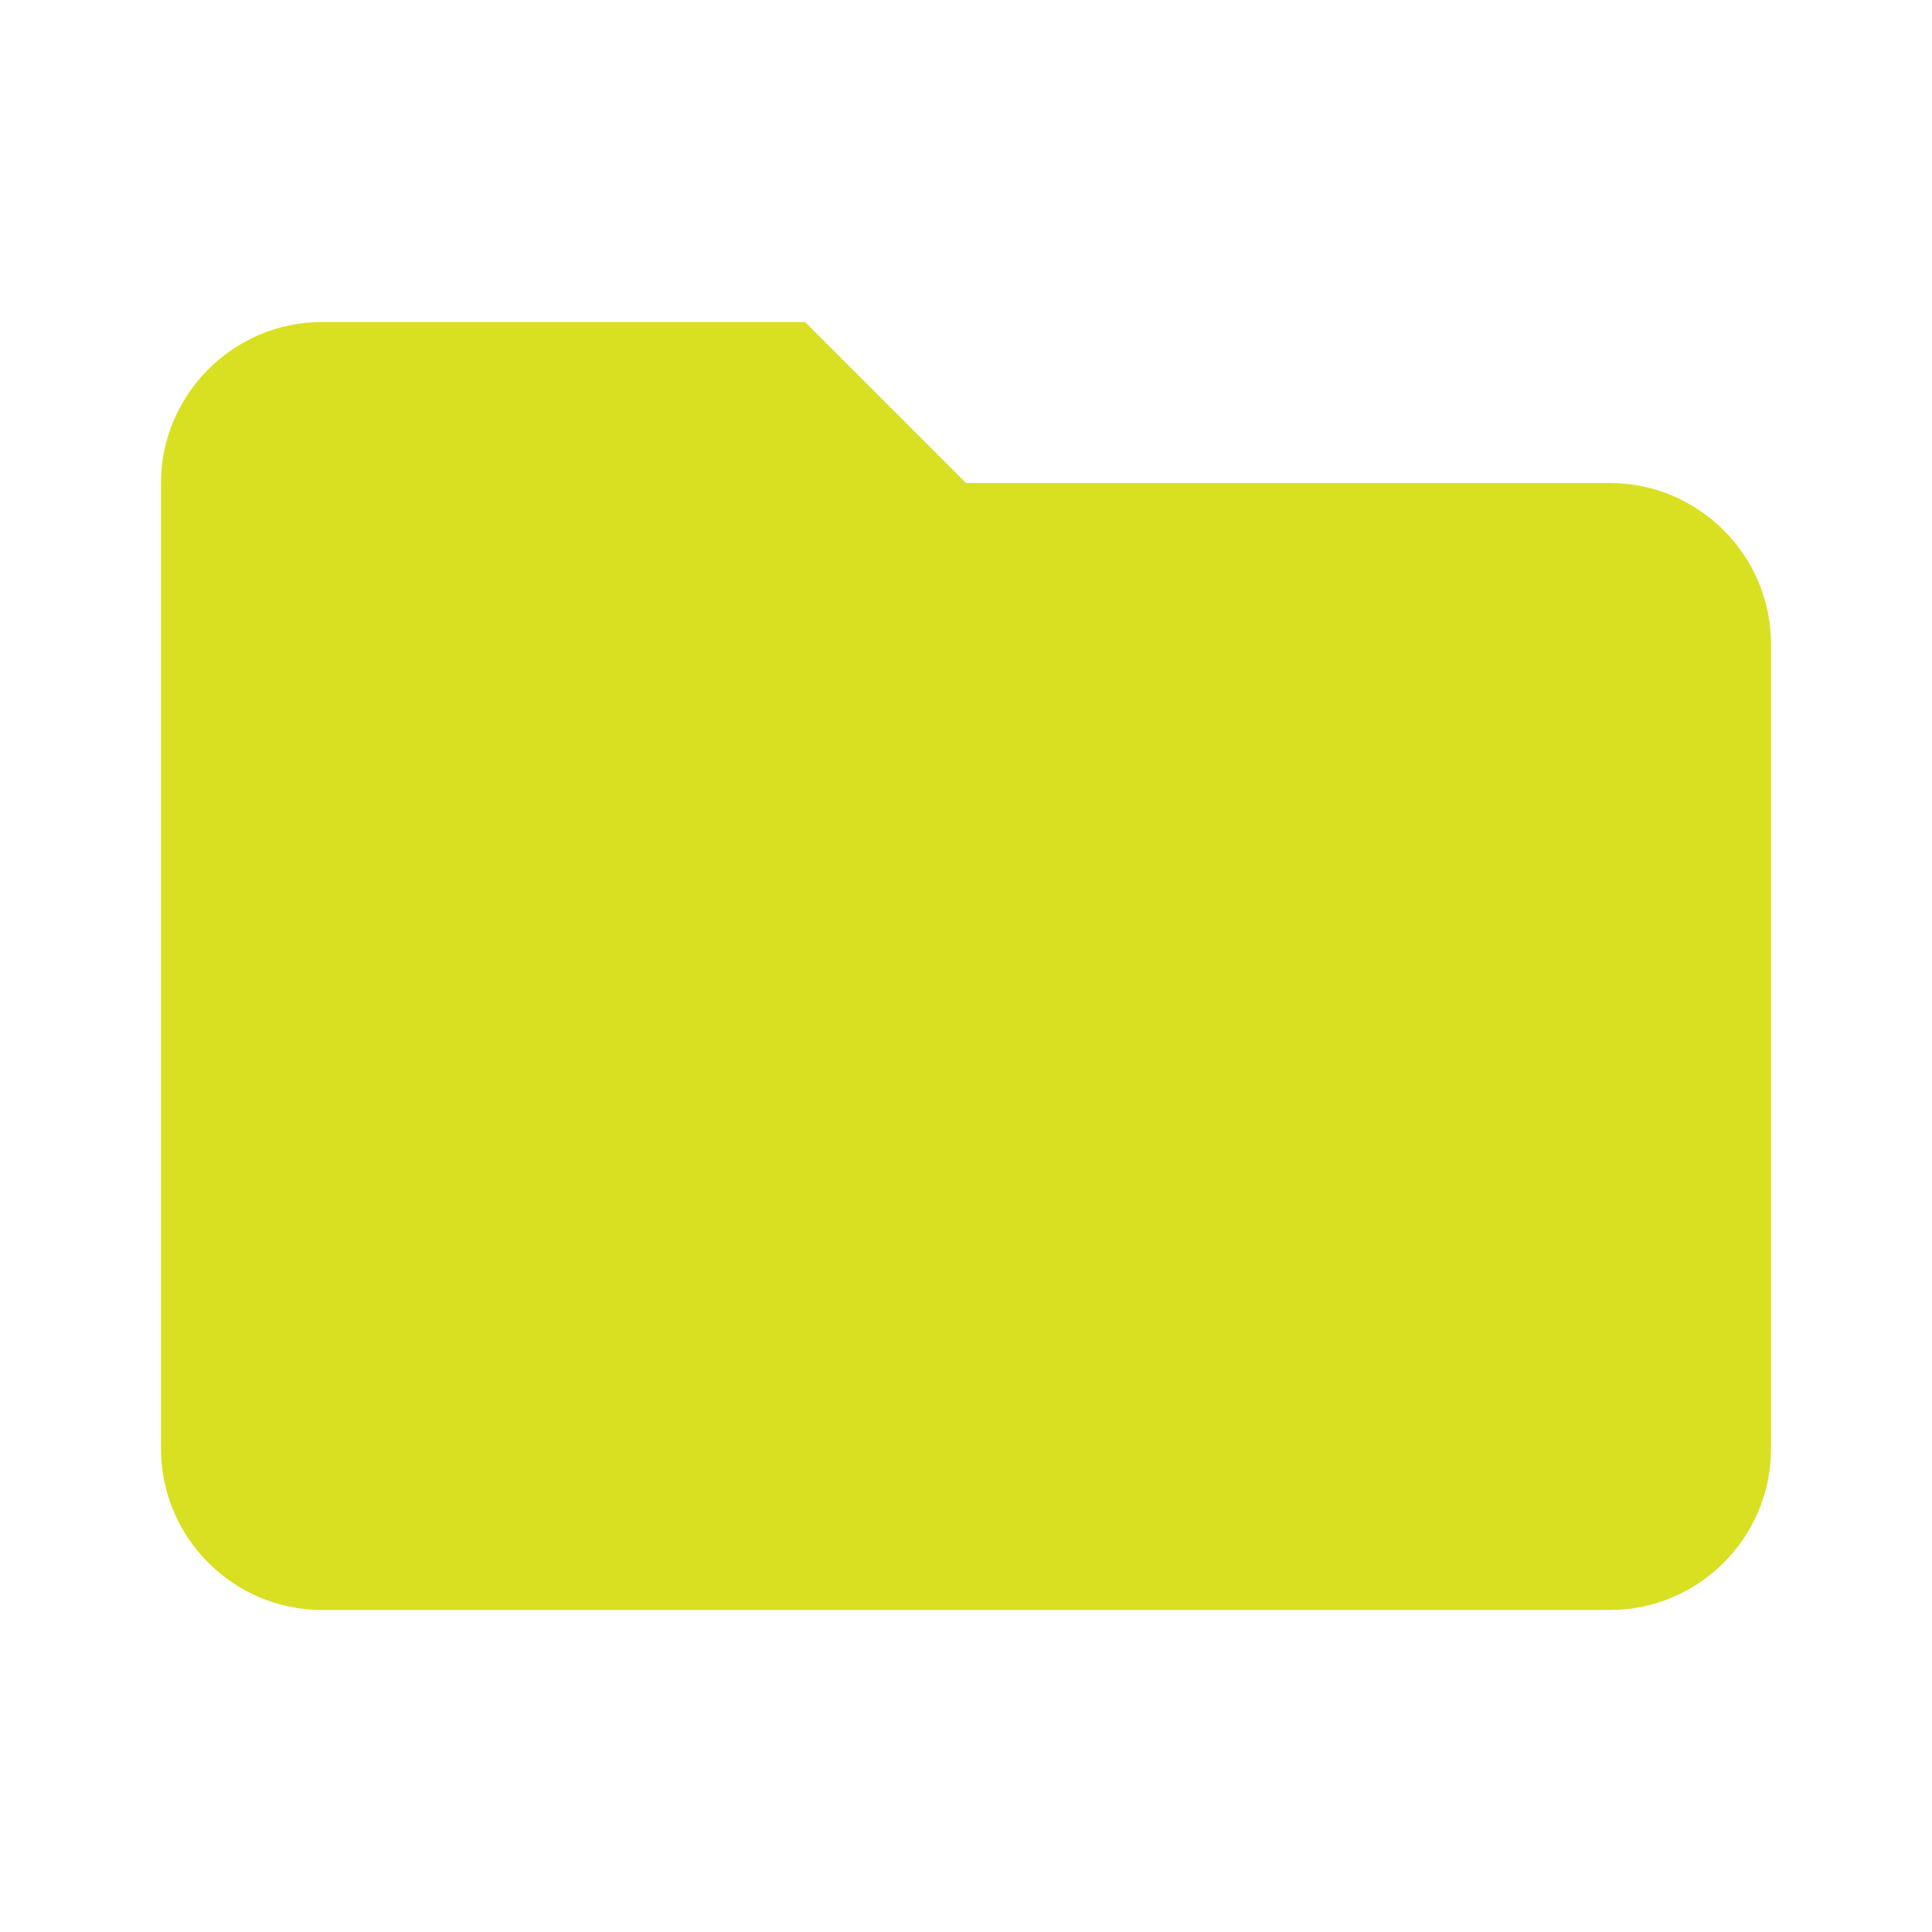
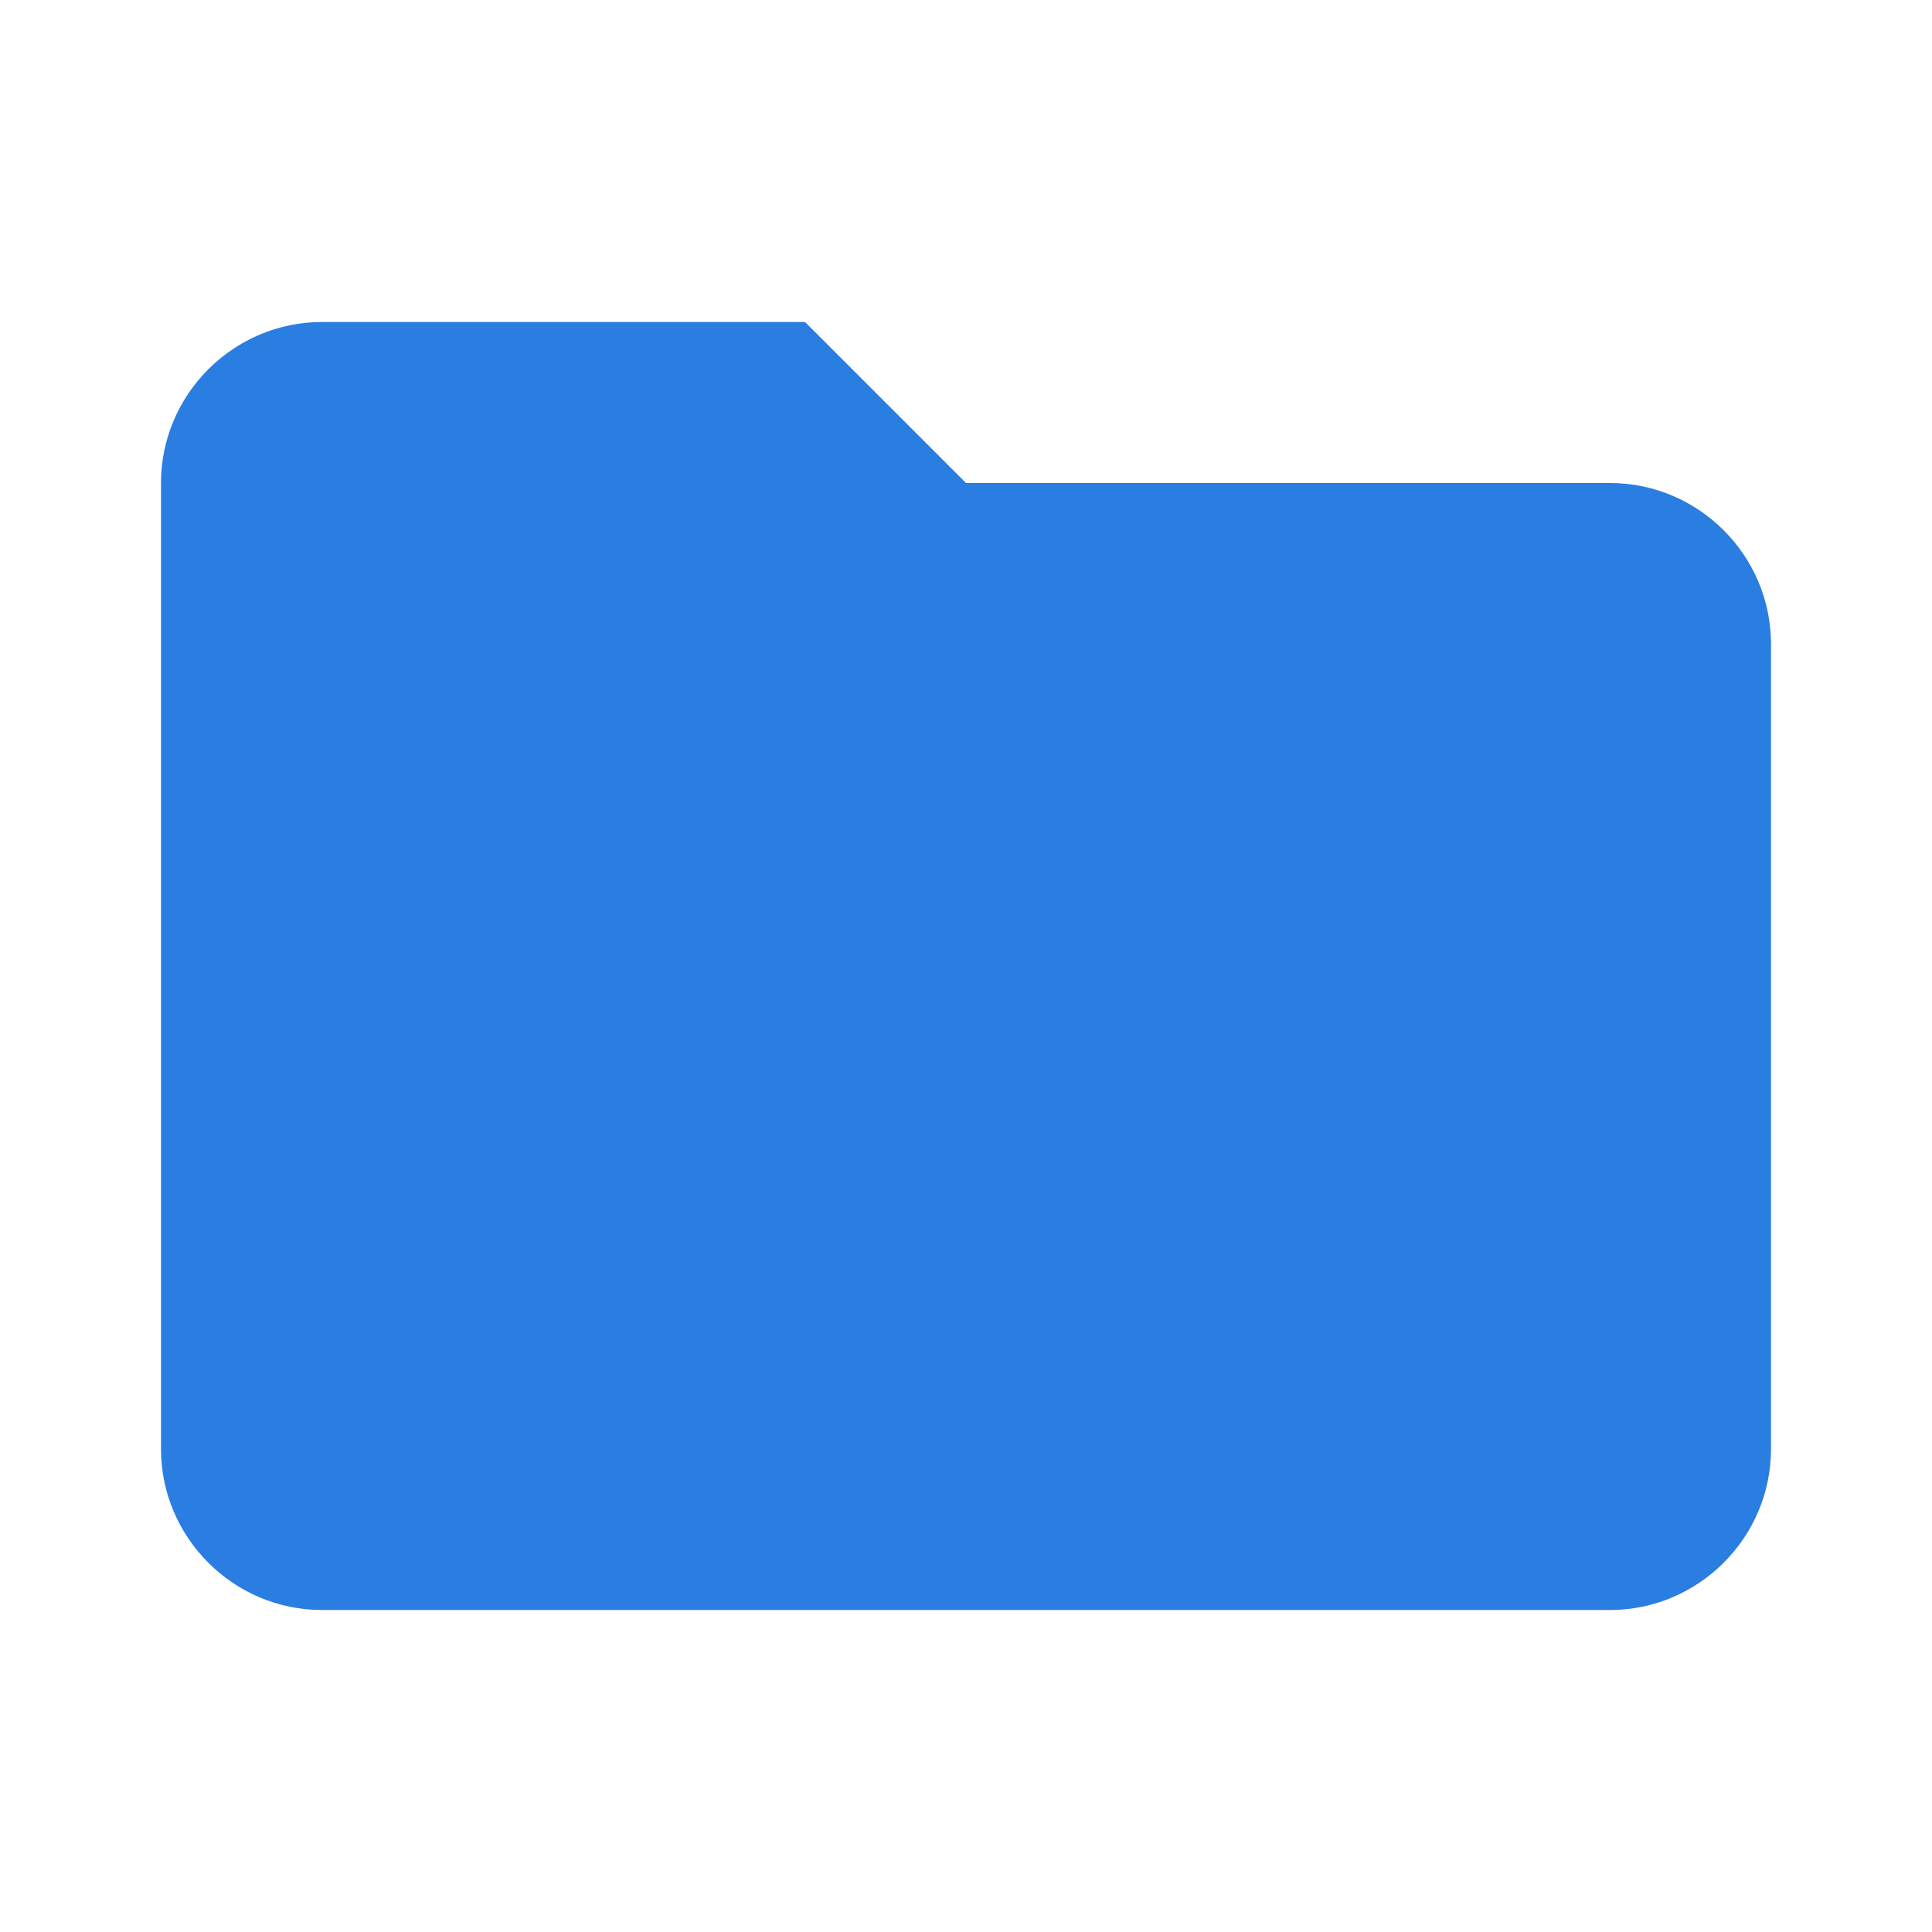
<svg xmlns="http://www.w3.org/2000/svg" xmlns:xlink="http://www.w3.org/1999/xlink" width="24" height="24" x="0" y="0" enable-background="new 0 0 24 24" version="1.1" viewBox="0 0 24 24" xml:space="preserve">
-   <style type="text/css">.st0{fill:none}.st1{clip-path:url(#SVGID_2_)}.st2{fill:none;stroke:#000;stroke-width:.25;stroke-miterlimit:10}.st3{opacity:.4}.st4{fill:none;stroke:#000;stroke-width:.25;stroke-miterlimit:10}.st4,.st5{clip-path:url(#SVGID_4_)}.st9{fill:#d9e021}.st20{display:none}</style>
+   <style type="text/css">.st0{fill:none}.st1{clip-path:url(#SVGID_2_)}.st2{fill:none;stroke:#000;stroke-width:.25;stroke-miterlimit:10}.st3{opacity:.4}.st4{fill:none;stroke:#000;stroke-width:.25;stroke-miterlimit:10}.st4,.st5{clip-path:url(#SVGID_4_)}.st9{fill:#2A7DE1}.st20{display:none}</style>
  <symbol id="material_x5F_system_x5F_icon_x5F_border" viewBox="0 -48 48 48">
    <rect width="48" height="48" y="-48" class="st0" />
  </symbol>
  <symbol id="material_x5F_system_x5F_icon_x5F_grid" viewBox="0 -48 48 48">
    <g>
      <defs>
        <rect id="SVGID_1_" width="48" height="48" x="0" y="-48" />
      </defs>
      <clipPath id="SVGID_2_">
        <use overflow="visible" xlink:href="#SVGID_1_" />
      </clipPath>
      <g class="st1">
        <g>
          <line x1="2" x2="2" y1="-48" y2="0" class="st2" />
          <line x1="4" x2="4" y1="-48" y2="0" class="st2" />
          <line x1="6" x2="6" y1="-48" y2="0" class="st2" />
          <line x1="8" x2="8" y1="-48" y2="0" class="st2" />
          <line x1="10" x2="10" y1="-48" y2="0" class="st2" />
          <line x1="12" x2="12" y1="-48" y2="0" class="st2" />
          <line x1="14" x2="14" y1="-48" y2="0" class="st2" />
          <line x1="16" x2="16" y1="-48" y2="0" class="st2" />
          <line x1="18" x2="18" y1="-48" y2="0" class="st2" />
          <line x1="20" x2="20" y1="-48" y2="0" class="st2" />
          <line x1="22" x2="22" y1="-48" y2="0" class="st2" />
          <line x1="24" x2="24" y1="-48" y2="0" class="st2" />
          <line x1="26" x2="26" y1="-48" y2="0" class="st2" />
          <line x1="28" x2="28" y1="-48" y2="0" class="st2" />
          <line x1="30" x2="30" y1="-48" y2="0" class="st2" />
          <line x1="32" x2="32" y1="-48" y2="0" class="st2" />
          <line x1="34" x2="34" y1="-48" y2="0" class="st2" />
          <line x1="36" x2="36" y1="-48" y2="0" class="st2" />
          <line x1="38" x2="38" y1="-48" y2="0" class="st2" />
          <line x1="40" x2="40" y1="-48" y2="0" class="st2" />
          <line x1="42" x2="42" y1="-48" y2="0" class="st2" />
          <line x1="44" x2="44" y1="-48" y2="0" class="st2" />
          <line x1="46" x2="46" y1="-48" y2="0" class="st2" />
        </g>
        <g>
          <line x1="0" x2="48" y1="-2" y2="-2" class="st2" />
          <line x1="0" x2="48" y1="-4" y2="-4" class="st2" />
          <line x1="0" x2="48" y1="-6" y2="-6" class="st2" />
          <line x1="0" x2="48" y1="-8" y2="-8" class="st2" />
          <line x1="0" x2="48" y1="-10" y2="-10" class="st2" />
          <line x1="0" x2="48" y1="-12" y2="-12" class="st2" />
          <line x1="0" x2="48" y1="-14" y2="-14" class="st2" />
          <line x1="0" x2="48" y1="-16" y2="-16" class="st2" />
          <line x1="0" x2="48" y1="-18" y2="-18" class="st2" />
          <line x1="0" x2="48" y1="-20" y2="-20" class="st2" />
          <line x1="0" x2="48" y1="-22" y2="-22" class="st2" />
          <line x1="0" x2="48" y1="-24" y2="-24" class="st2" />
          <line x1="0" x2="48" y1="-26" y2="-26" class="st2" />
          <line x1="0" x2="48" y1="-28" y2="-28" class="st2" />
          <line x1="0" x2="48" y1="-30" y2="-30" class="st2" />
          <line x1="0" x2="48" y1="-32" y2="-32" class="st2" />
          <line x1="0" x2="48" y1="-34" y2="-34" class="st2" />
          <line x1="0" x2="48" y1="-36" y2="-36" class="st2" />
          <line x1="0" x2="48" y1="-38" y2="-38" class="st2" />
          <line x1="0" x2="48" y1="-40" y2="-40" class="st2" />
          <line x1="0" x2="48" y1="-42" y2="-42" class="st2" />
          <line x1="0" x2="48" y1="-44" y2="-44" class="st2" />
          <line x1="0" x2="48" y1="-46" y2="-46" class="st2" />
        </g>
        <g>
          <path d="M47.8-0.2v-47.5H0.2v47.5H47.8 M48,0H0v-48h48V0L48,0z" />
        </g>
      </g>
    </g>
  </symbol>
  <symbol id="material_x5F_system_x5F_icon_x5F_keylines" viewBox="0 -48 48 48">
    <g class="st3">
      <defs>
        <rect id="SVGID_3_" width="48" height="48" x="0" y="-48" class="st3" />
      </defs>
      <clipPath id="SVGID_4_">
        <use overflow="visible" xlink:href="#SVGID_3_" />
      </clipPath>
      <line x1="24" x2="24" y1="0" y2="-48" class="st4" />
      <line x1="48" x2="0" y1="-24" y2="-24" class="st4" />
      <line x1="48" x2="0" y1="-16" y2="-16" class="st4" />
      <line x1="48" x2="0" y1="-32" y2="-32" class="st4" />
      <line x1="32" x2="32" y1="-48" y2="0" class="st4" />
      <line x1="16" x2="16" y1="-48" y2="0" class="st4" />
      <line x1="47.7" x2=".2" y1="-.3" y2="-47.8" class="st4" />
      <line x1=".2" x2="47.7" y1="-.3" y2="-47.8" class="st4" />
      <path d="M24-14c-5.5,0-10-4.5-10-10c0-5.5,4.5-10,10-10c5.5,0,10,4.5,10,10C34-18.5,29.5-14,24-14z" class="st4" />
      <path d="M24-4C12.9-4,4-12.9,4-24c0-11.1,8.9-20,20-20c11.1,0,20,8.9,20,20C44-12.9,35.1-4,24-4z" class="st4" />
      <path d="M38-6H10c-2.2,0-4-1.8-4-4v-28c0-2.2,1.8-4,4-4h28c2.2,0,4,1.8,4,4v28C42-7.8,40.2-6,38-6z" class="st4" />
      <path d="M40-8H8c-2.2,0-4-1.8-4-4v-24c0-2.2,1.8-4,4-4h32c2.2,0,4,1.8,4,4l0,24C44-9.8,42.2-8,40-8z" class="st4" />
      <path d="M40-40v32c0,2.2-1.8,4-4,4H12C9.8-4,8-5.8,8-8v-32c0-2.2,1.8-4,4-4h24C38.2-44,40-42.2,40-40z" class="st4" />
      <g class="st5">
        <path d="M47.7-0.3v-47.5H0.2v47.5H47.7 M48,0H0v-48h48V0L48,0z" />
      </g>
    </g>
  </symbol>
  <g id="border">
    <use width="48" height="48" y="-48" overflow="visible" transform="matrix(0.5 0 0 -0.5 3.916831e-04 5.698877e-05)" xlink:href="#material_x5F_system_x5F_icon_x5F_border" />
  </g>
  <g id="icon">
    <g>
      <path d="M10,4H4C2.9,4,2,4.9,2,6l0,12c0,1.1,0.9,2,2,2h16c1.1,0,2-0.9,2-2V8c0-1.1-0.9-2-2-2h-8L10,4z" class="st9" />
      <path d="M0,0h24v24H0V0z" class="st0" />
    </g>
  </g>
  <g id="grid" class="st20">
    <use id="XMLID_1_" width="48" height="48" x="0" y="-48" display="inline" opacity=".15" overflow="visible" transform="matrix(0.5 0 0 -0.5 1.139775e-04 -2.620241e-04)" xlink:href="#material_x5F_system_x5F_icon_x5F_grid" />
  </g>
  <g id="keylines" class="st20">
    <use id="XMLID_3_" width="48" height="48" x="0" y="-48" display="inline" overflow="visible" transform="matrix(0.5 0 0 -0.5 1.709663e-04 -2.924798e-04)" xlink:href="#material_x5F_system_x5F_icon_x5F_keylines" />
  </g>
</svg>
